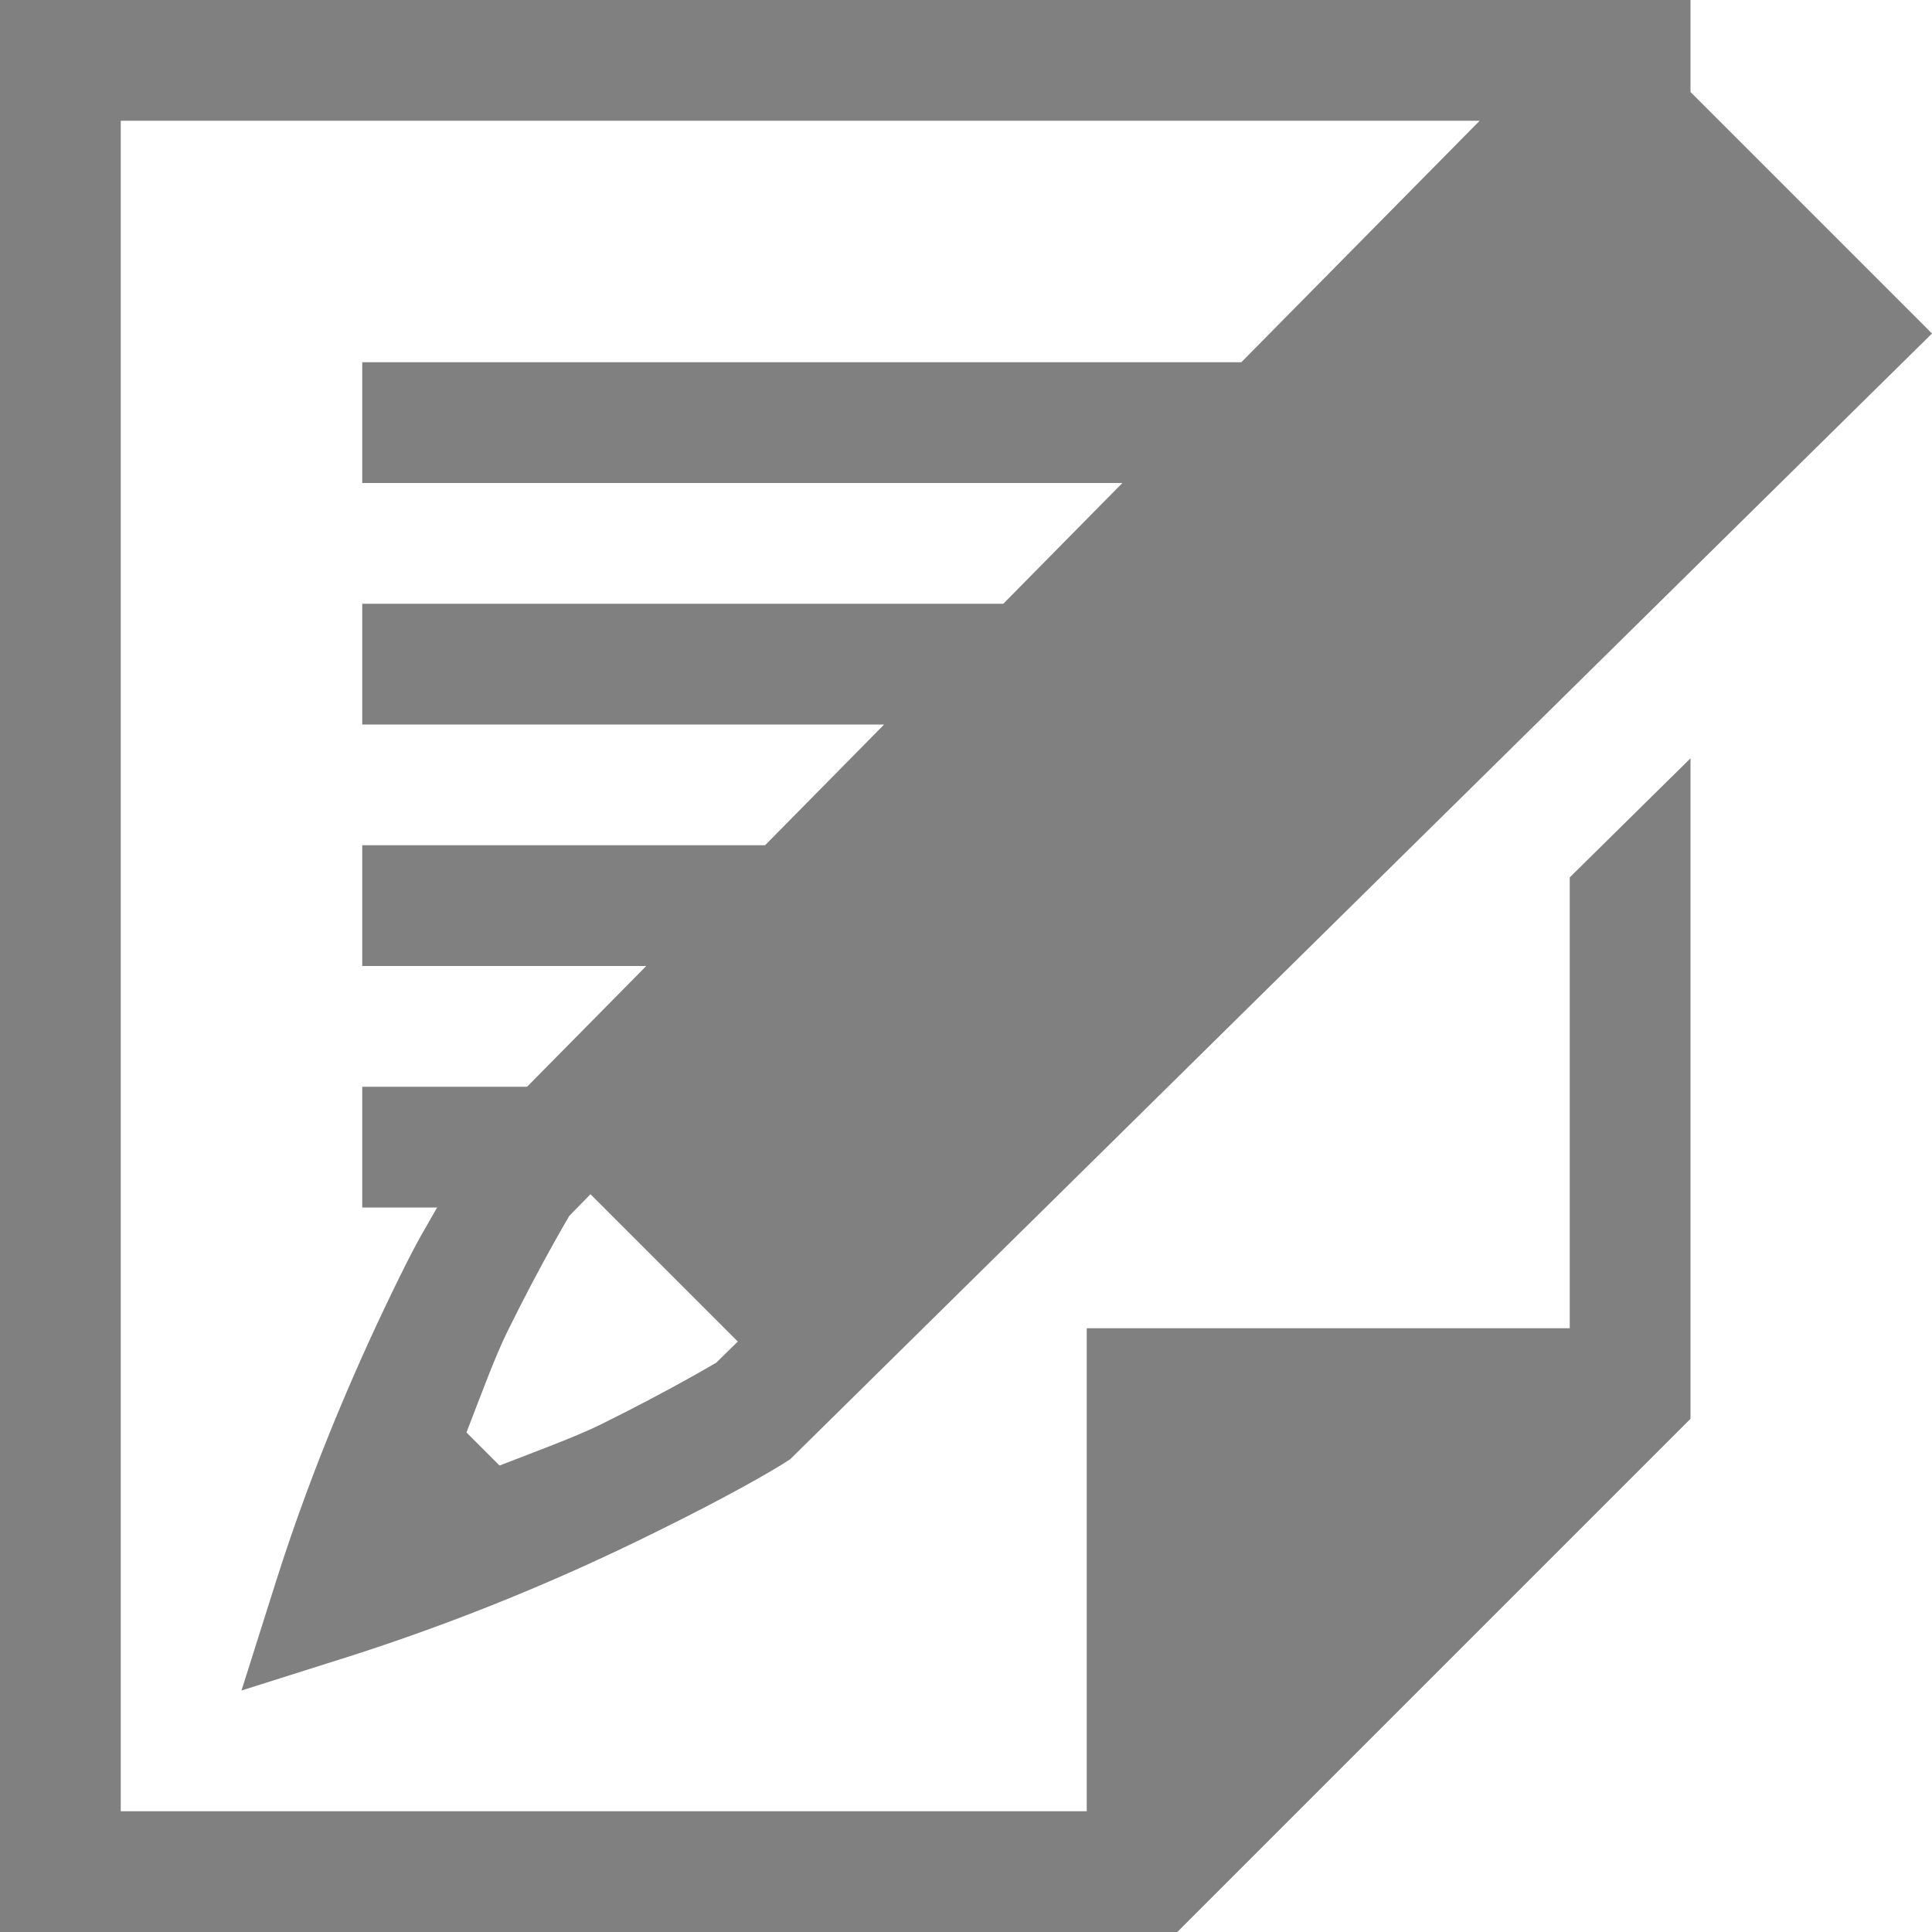
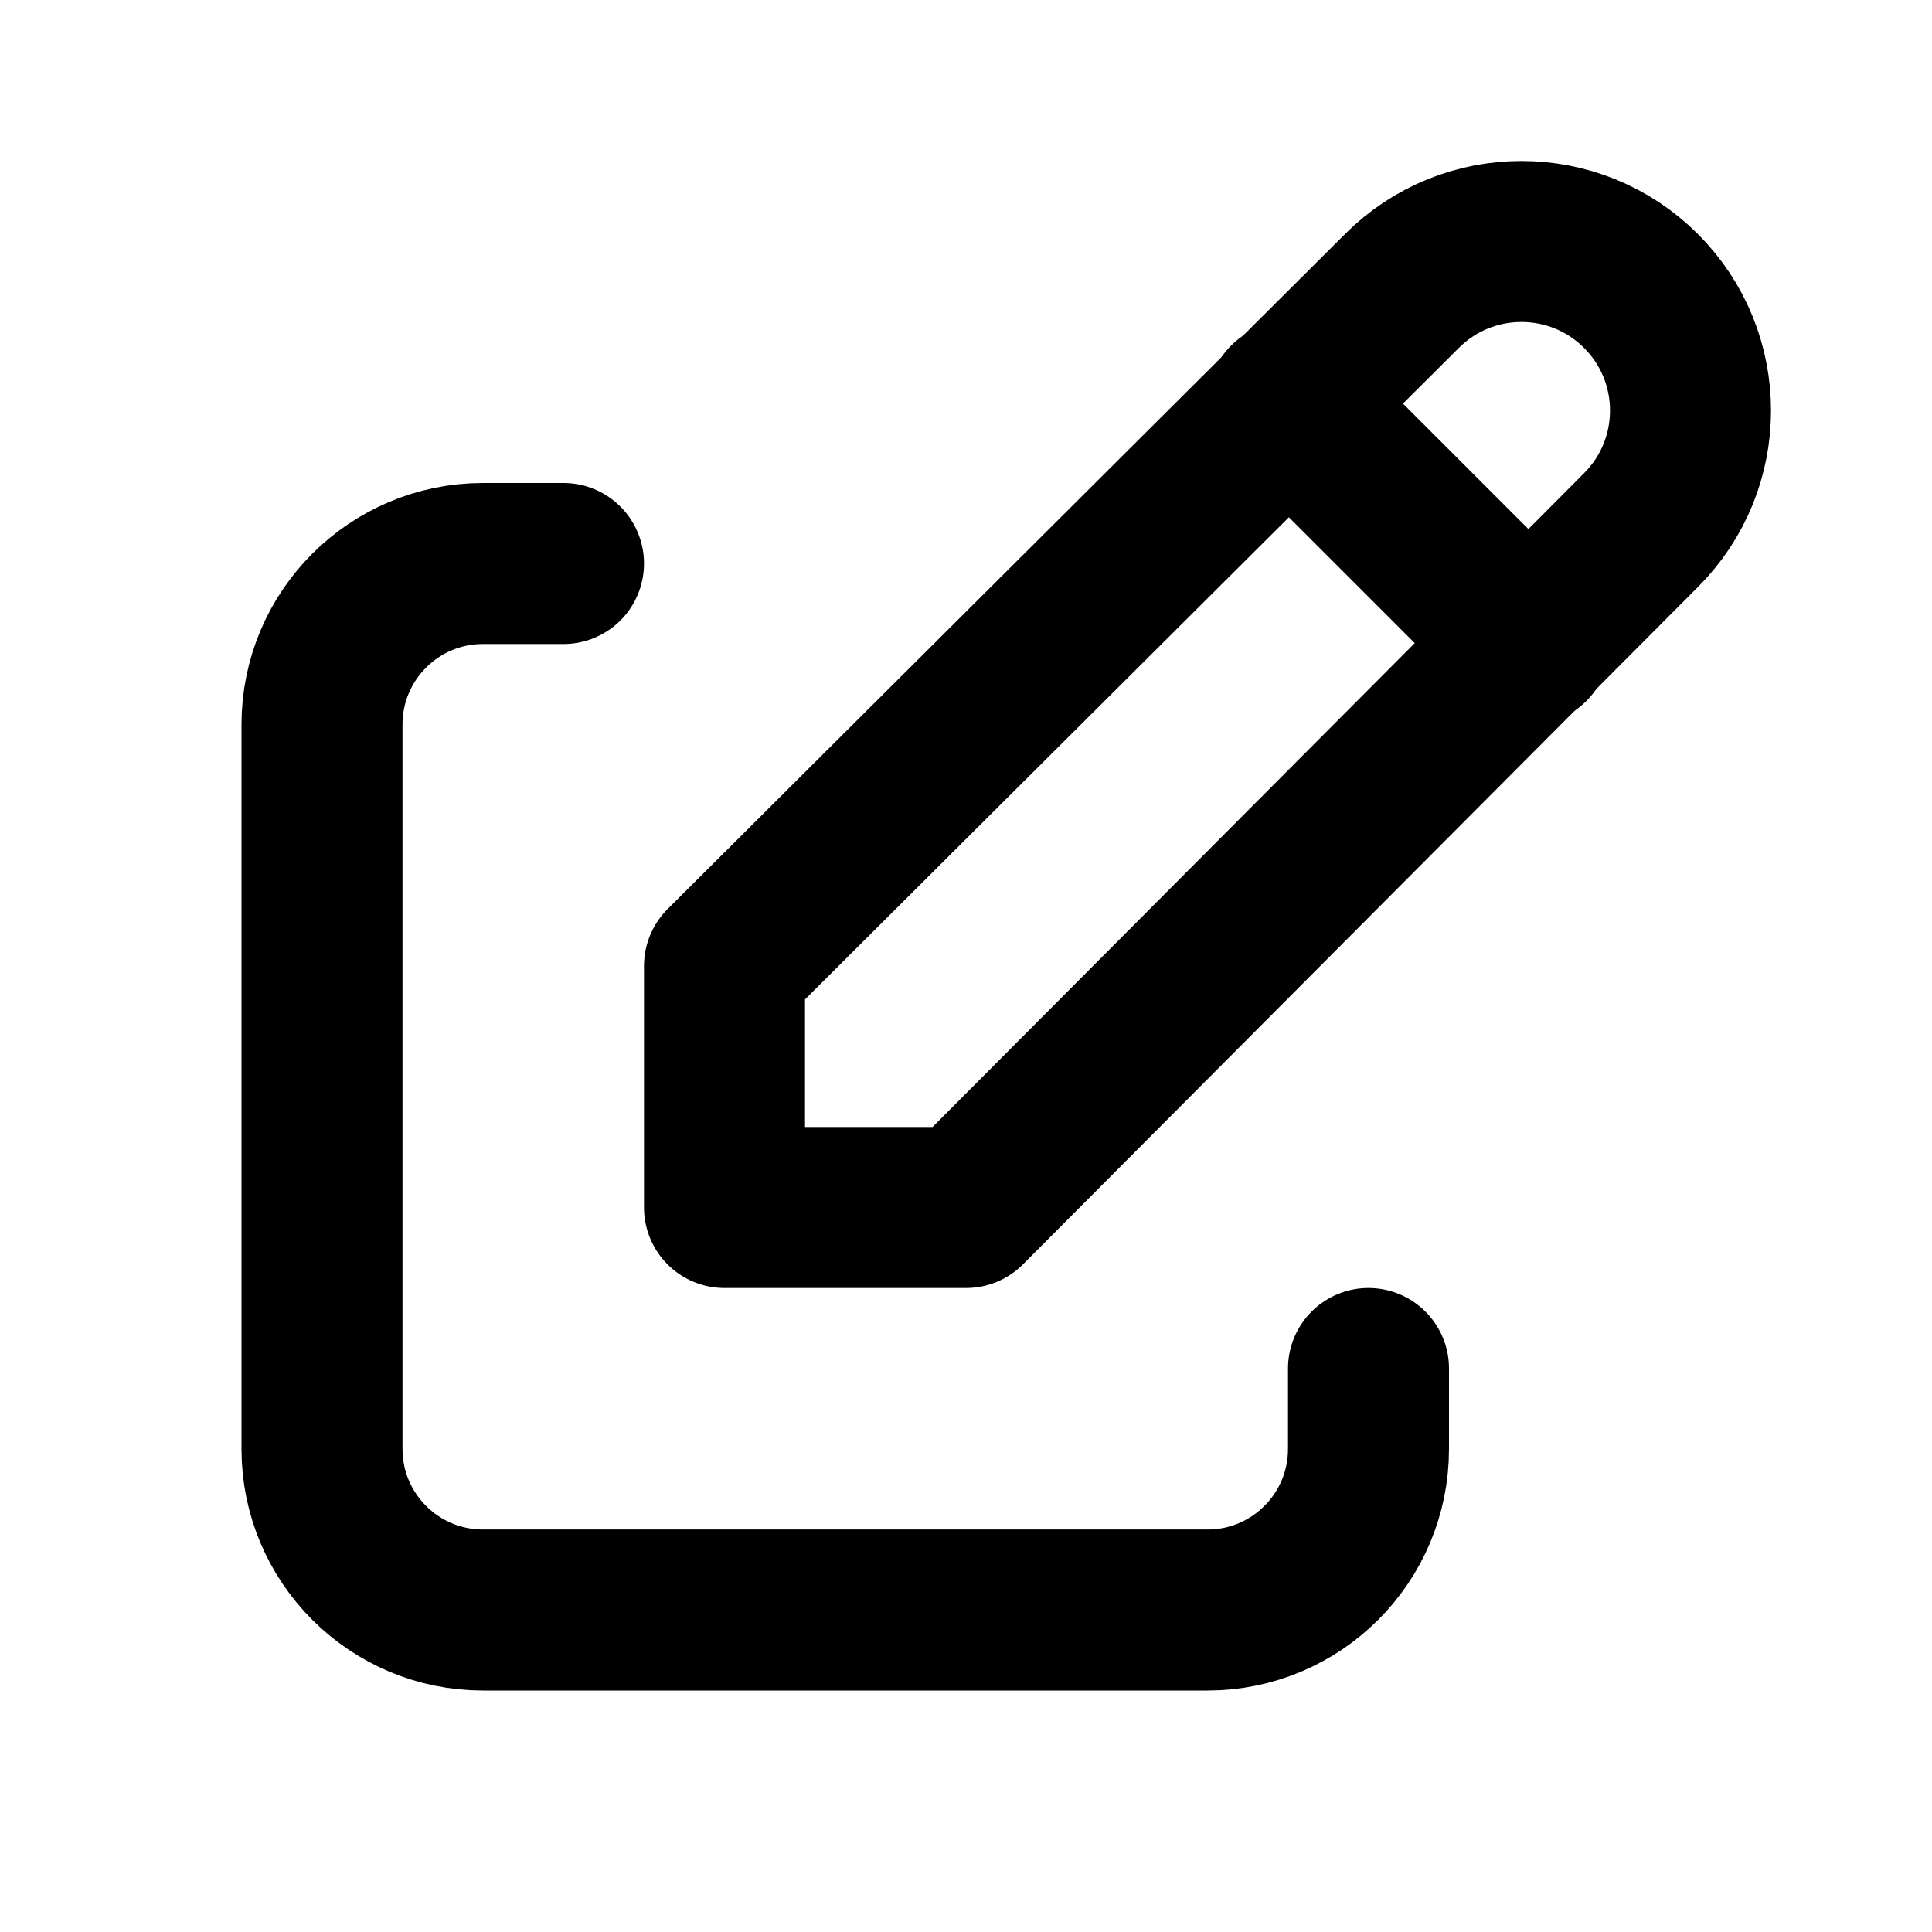
- <svg xmlns="http://www.w3.org/2000/svg" width="256" height="256" viewBox="0 0 16 16">
-   <path d="M0 0v16h9.75L14 11.75V6.28l-1 .986V11H9v4H1V1h11.254L10.28 3H3v1h6.295l-.986 1H3v1h4.322l-.986 1H3v1h2.352l-.987 1H3v1h.62c-.102.183-.148.243-.317.588-.314.638-.7 1.51-1.012 2.492L2 14l.92-.291a18.163 18.163 0 0 0 2.492-1.012c.638-.313.987-.52 1.088-.584l.045-.029L16 2.762l-2-2V0h-.762zm4.89 9.89l1.22 1.22-.178.175c.007-.005-.379.227-.961.514-.215.105-.536.222-.834.338l-.274-.274c.116-.298.233-.62.338-.834.287-.582.518-.966.514-.96z" style="marker:none" color="#000000" overflow="visible" fill="gray" />
+ <svg xmlns="http://www.w3.org/2000/svg" width="24" height="24" viewBox="0 0 24 24" fill="none" stroke="currentColor" stroke-width="2" stroke-linecap="round" stroke-linejoin="round">
+   <path d="M7 7h-1a2 2 0 0 0 -2 2v9a2 2 0 0 0 2 2h9a2 2 0 0 0 2 -2v-1" />
+   <path d="M20.385 6.585a2.1 2.1 0 0 0 -2.97 -2.97l-8.415 8.385v3h3l8.385 -8.415" />
+   <path d="M16 5l3 3" />
</svg>
